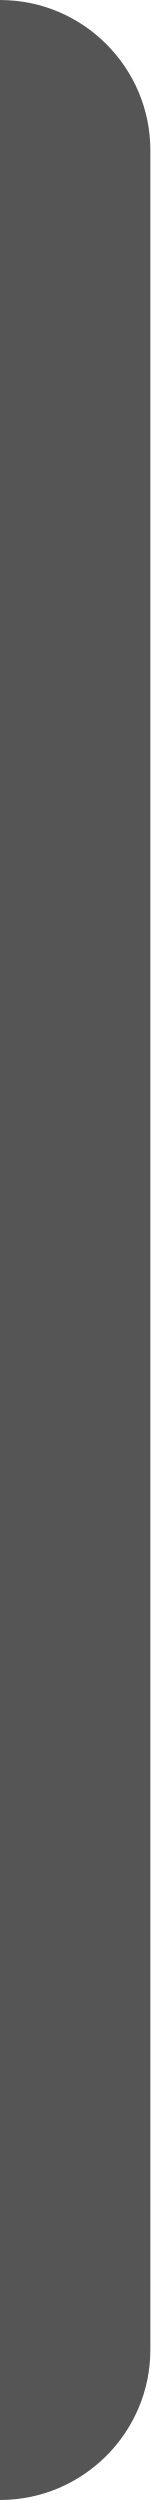
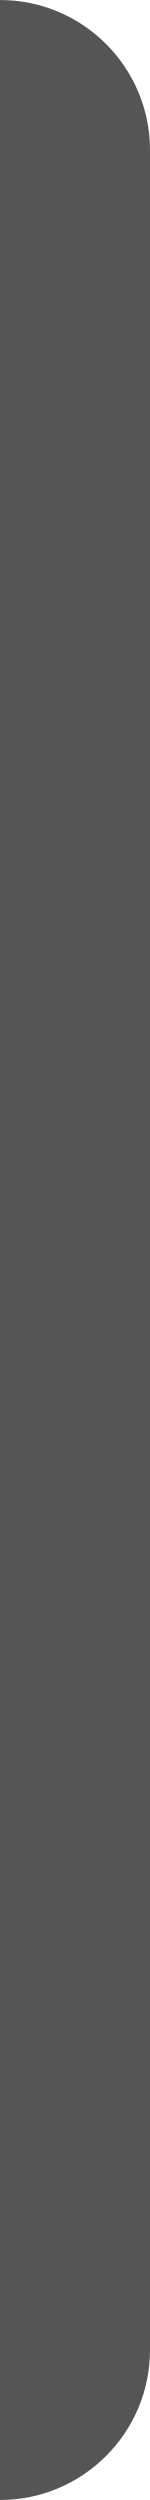
- <svg xmlns="http://www.w3.org/2000/svg" id="Close" width="6" height="99.75" viewBox="0 0 6 99.75">
-   <path id="Hintergrund" d="M0,0h0c3.31,0,6,2.69,6,6v87.75C6,97.06,3.31,99.75,0,99.75H0V0H0Z" fill="#555556" />
+ <svg xmlns="http://www.w3.org/2000/svg" width="6" height="100" viewBox="0 0 6 100">
+   <g id="Close">
+     <path id="Hintergrund" d="M0,0h0c3.31,0,6,2.69,6,6v88C6,97.31,3.31,100,0,100H0V0H0Z" fill="#555556" />
+   </g>
</svg>
